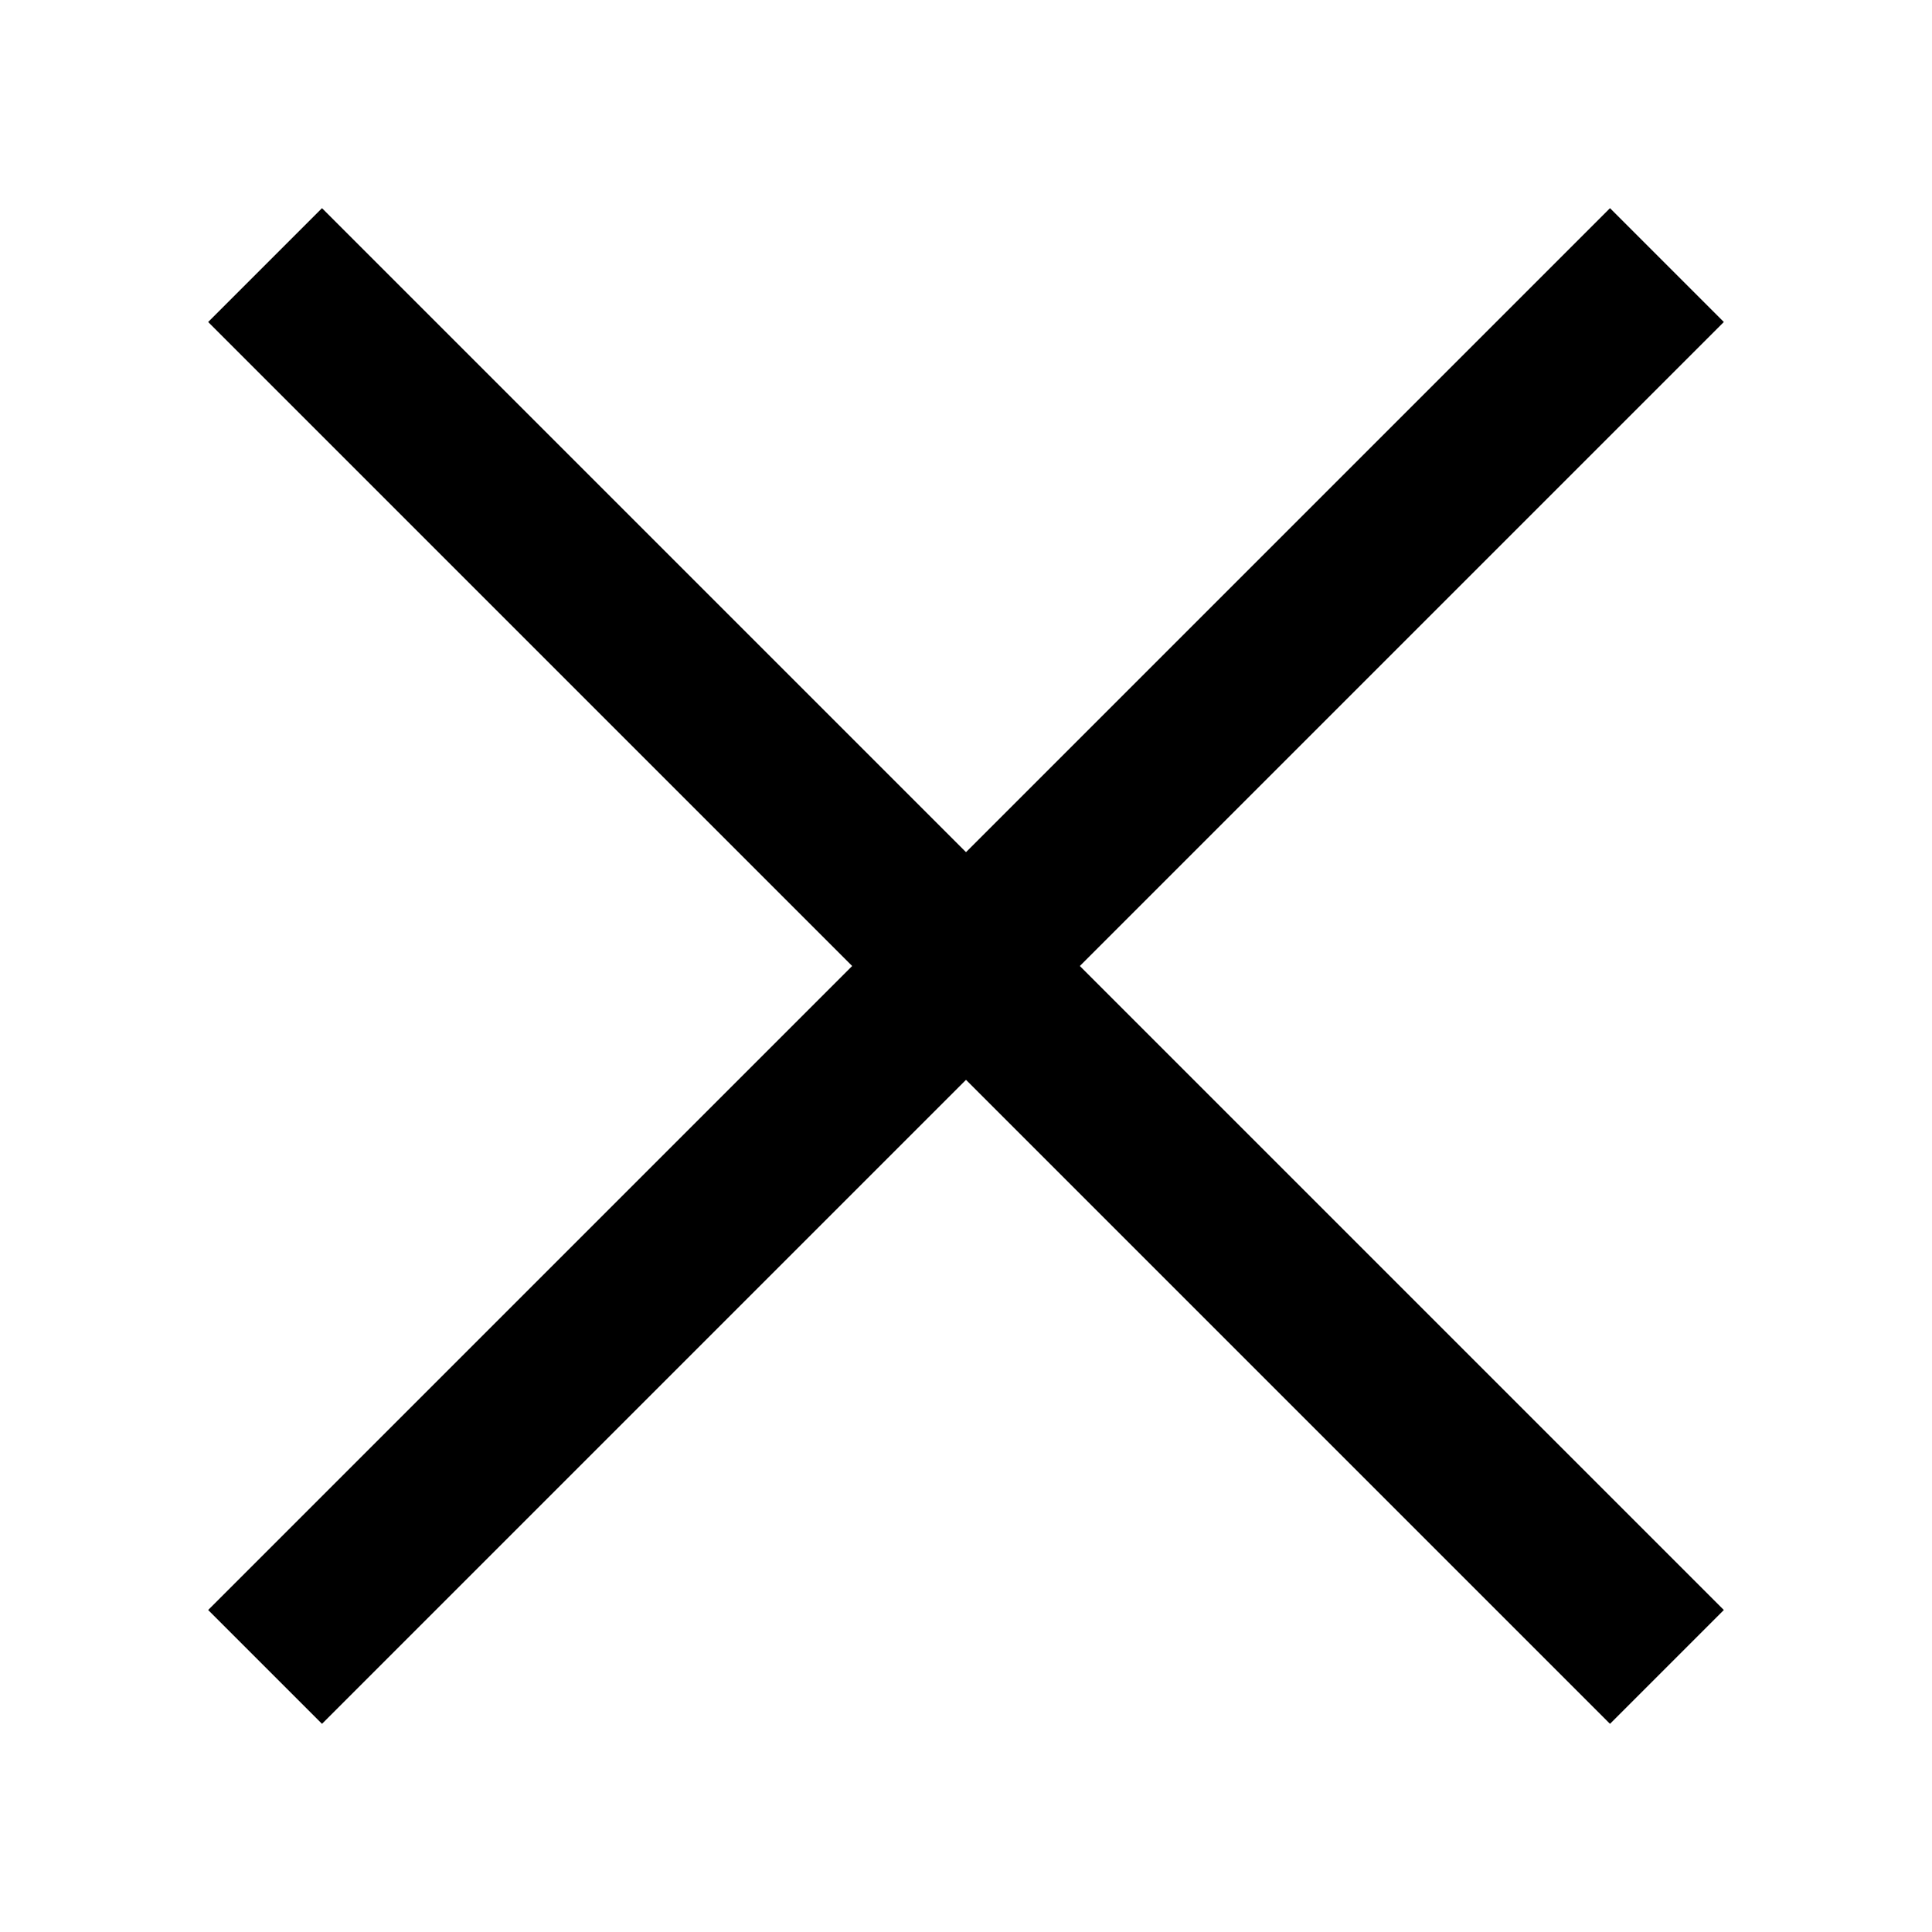
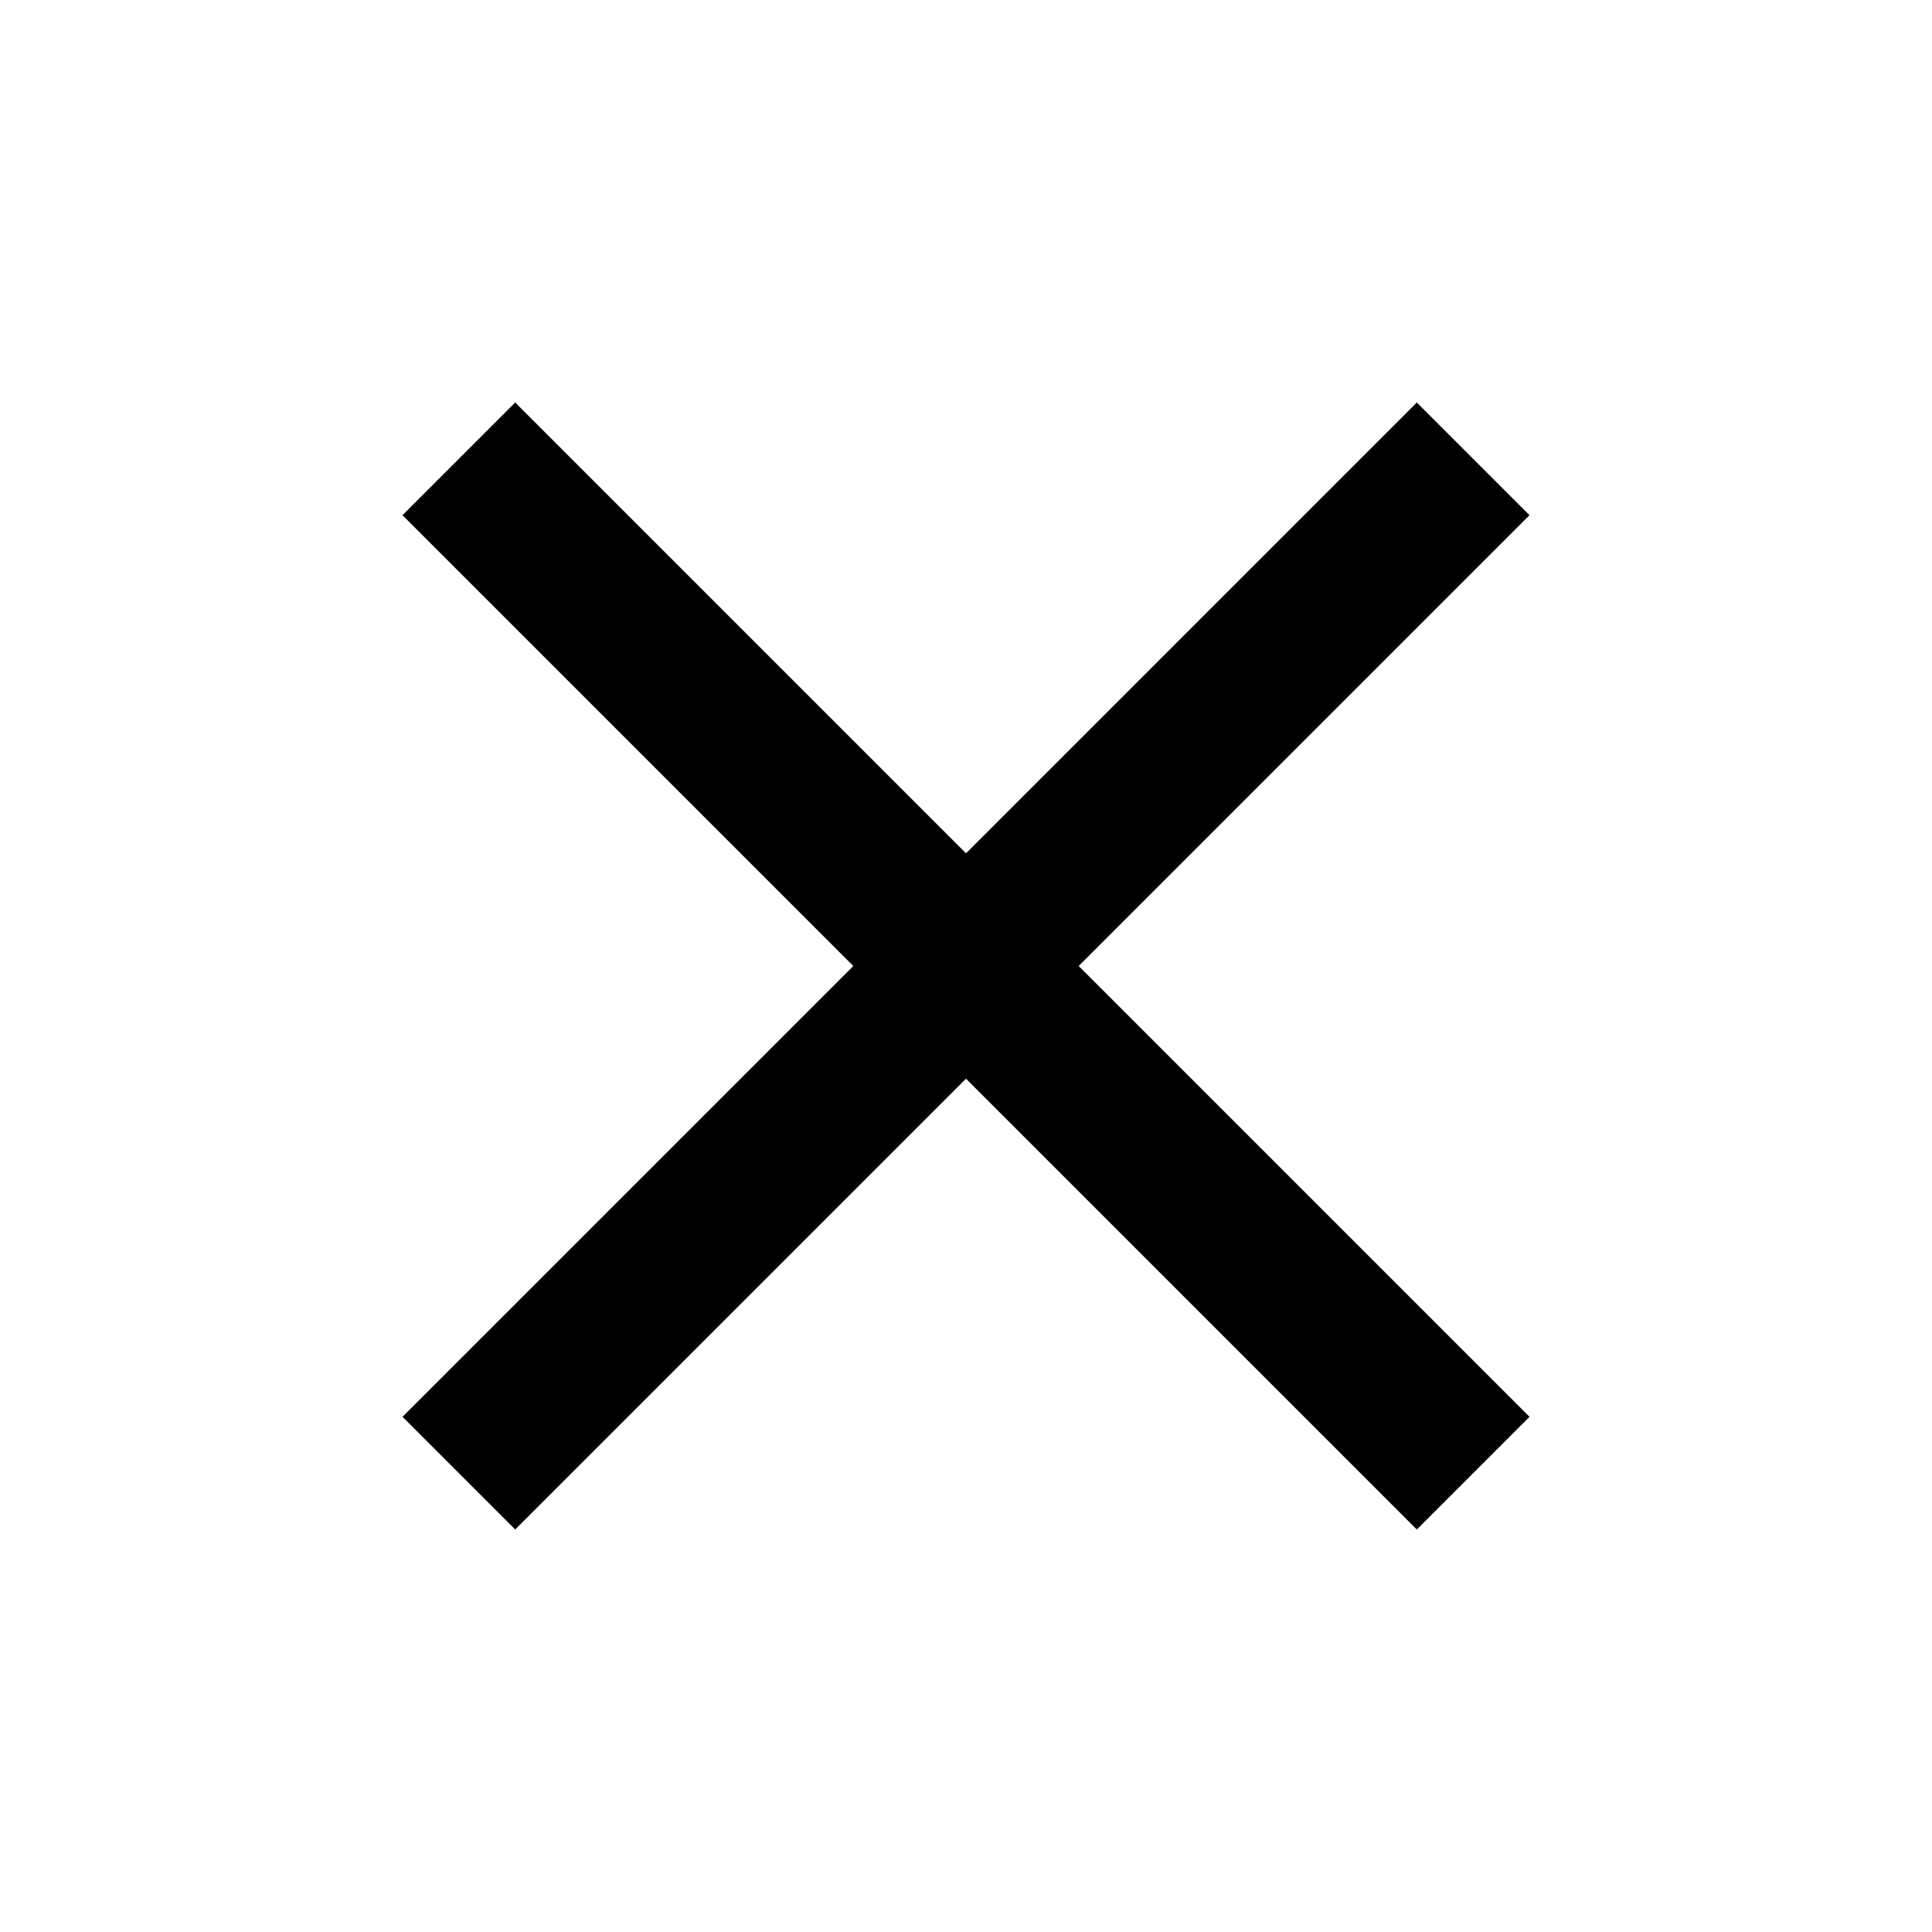
- <svg xmlns="http://www.w3.org/2000/svg" width="24" height="24" viewBox="0 0 24 24" fill="none">
-   <path d="M4 4L20 20" stroke="black" stroke-width="2" stroke-linecap="square" />
-   <path d="M20 4L4 20" stroke="black" stroke-width="2" stroke-linecap="square" />
+ <svg xmlns="http://www.w3.org/2000/svg" height="24px" viewBox="0 -960 960 960" width="24px" fill="#000000">
+   <path d="m256-200-56-56 224-224-224-224 56-56 224 224 224-224 56 56-224 224 224 224-56 56-224-224-224 224Z" />
</svg>
